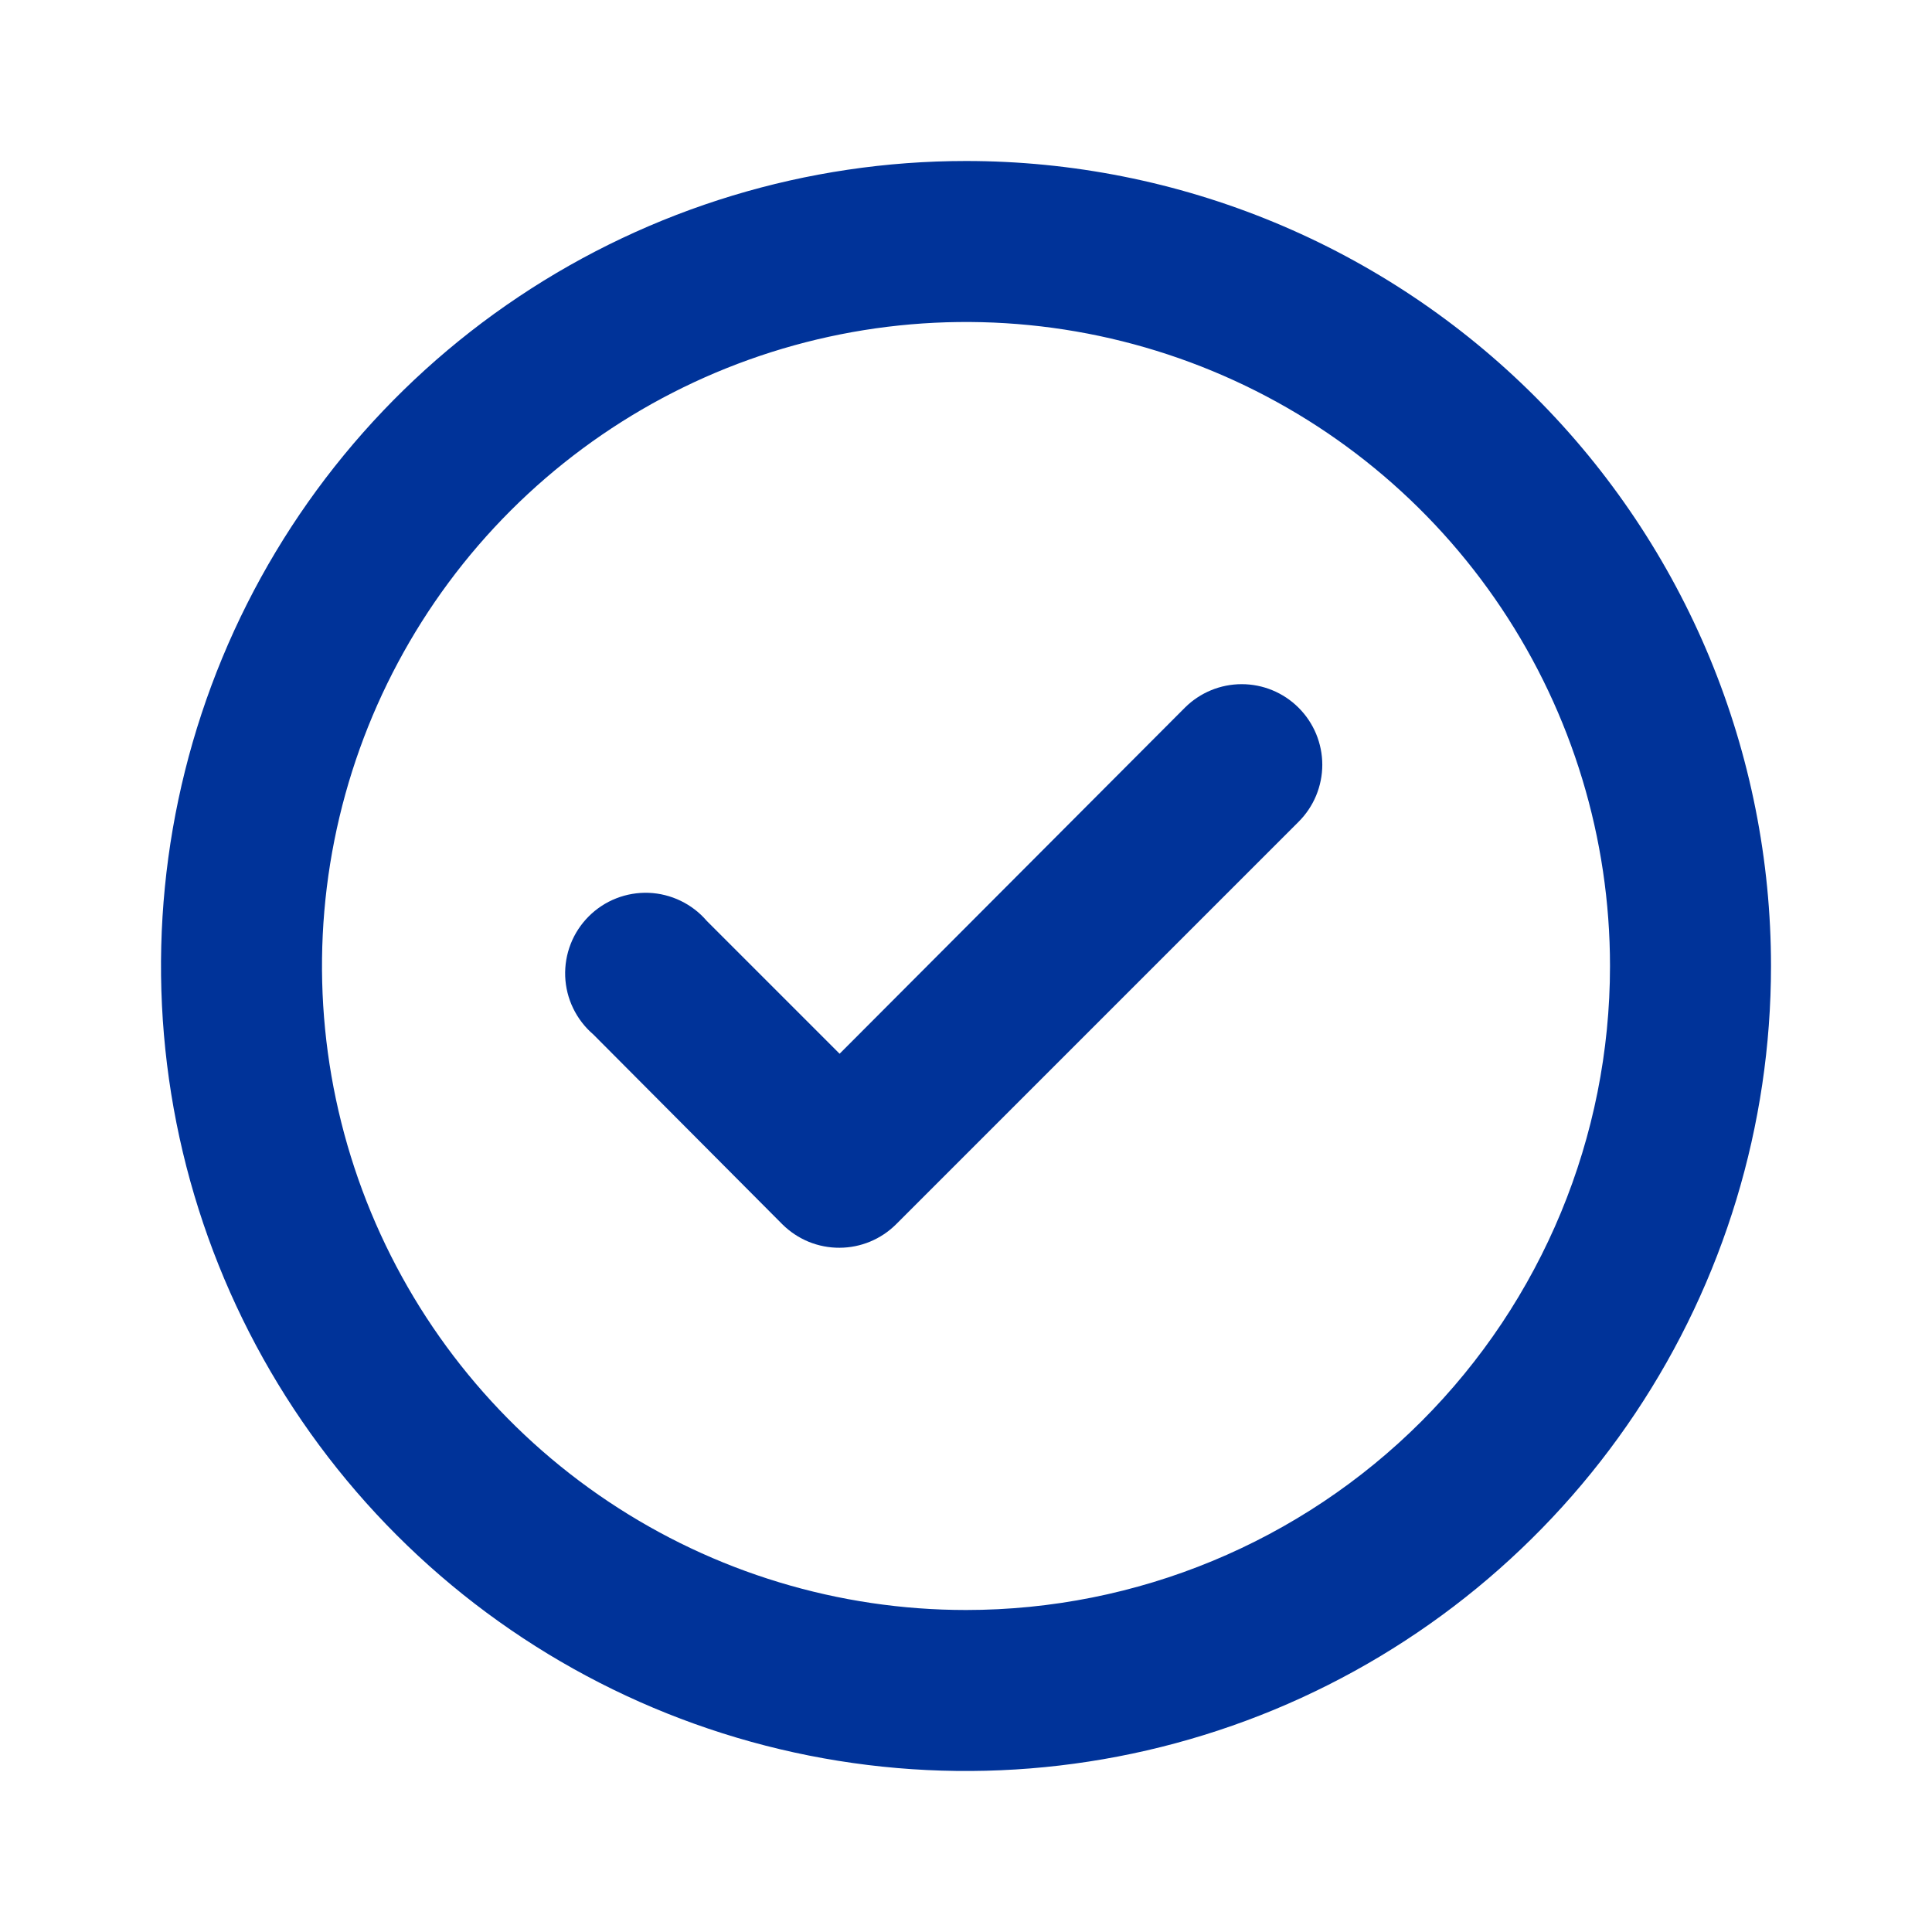
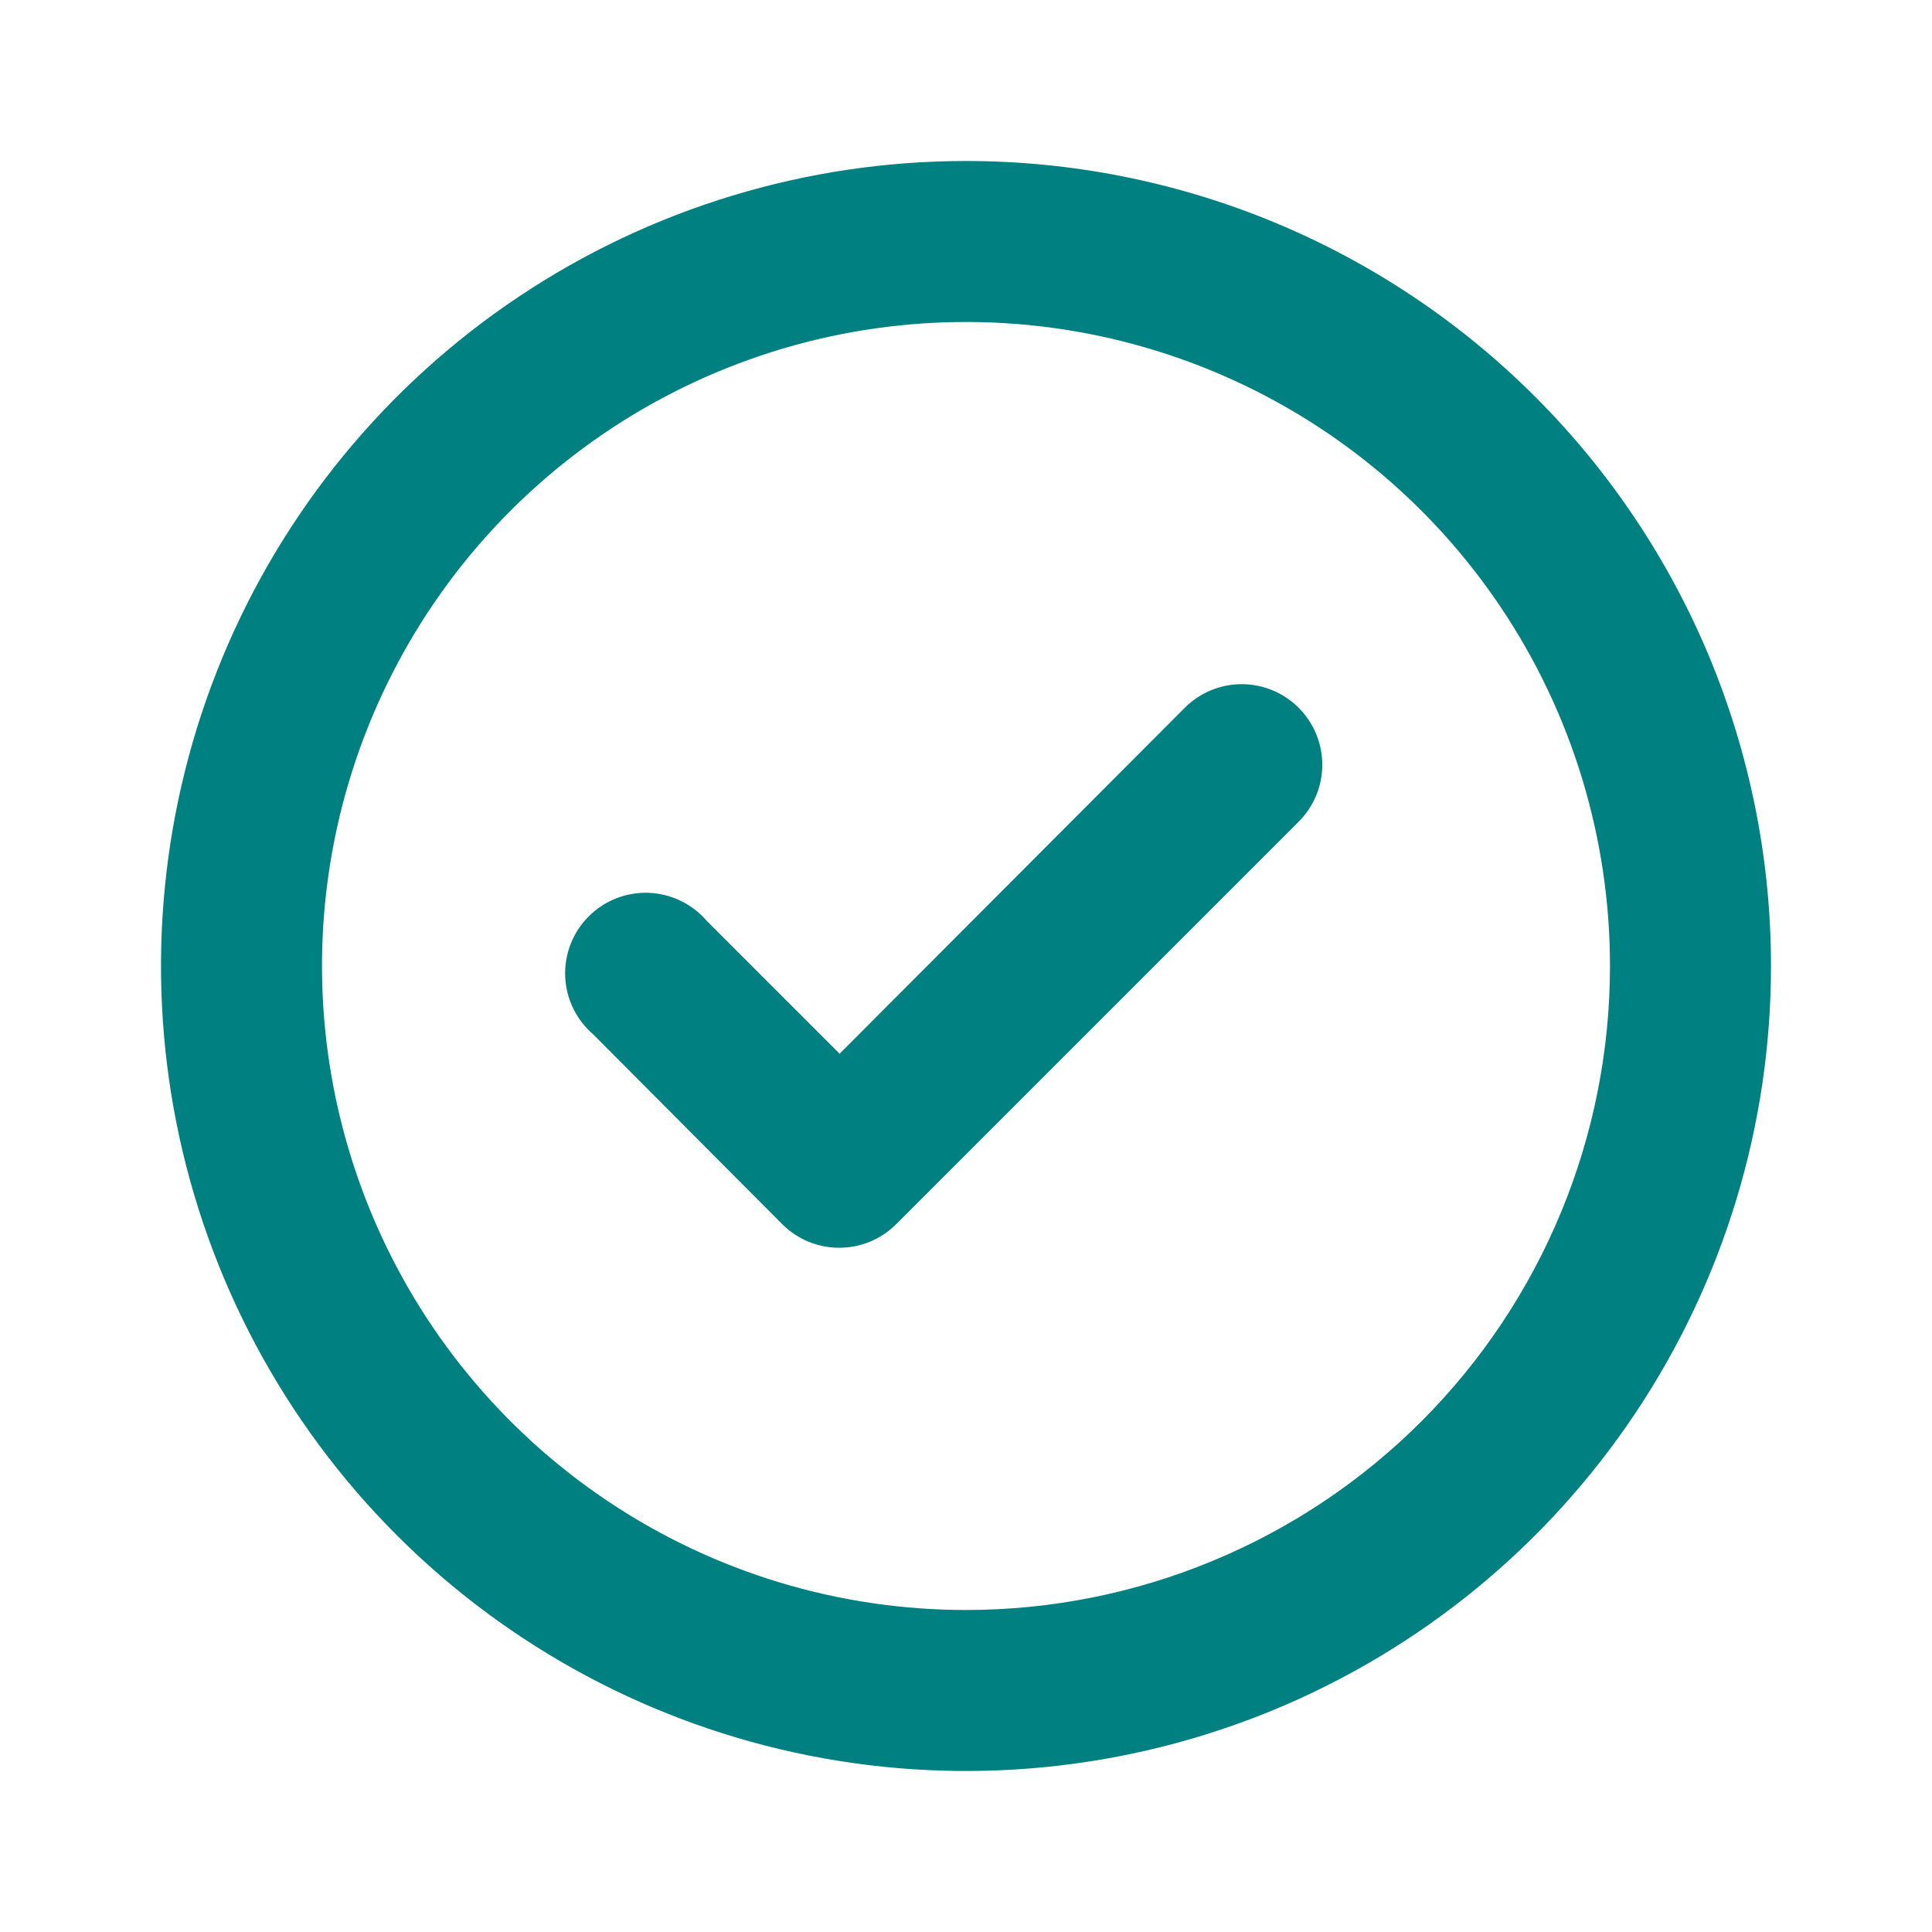
- <svg xmlns="http://www.w3.org/2000/svg" preserveAspectRatio="none" overflow="visible" style="display: block;" width="48" height="48" viewBox="0 0 48 48" fill="none">
+ <svg xmlns="http://www.w3.org/2000/svg" preserveAspectRatio="none" overflow="visible" style="display: block;" width="48" height="48" viewBox="0 0 48 48" fill="#008080">
  <g id="Approve ">
-     <path id="Vector" d="M29.44 17.58L20.86 26.18L17.56 22.88C17.381 22.671 17.16 22.501 16.912 22.381C16.664 22.261 16.393 22.193 16.118 22.182C15.843 22.172 15.568 22.218 15.311 22.319C15.055 22.419 14.822 22.572 14.627 22.767C14.432 22.962 14.279 23.195 14.179 23.451C14.078 23.708 14.032 23.983 14.042 24.258C14.053 24.534 14.12 24.804 14.241 25.052C14.361 25.3 14.531 25.521 14.74 25.7L19.44 30.42C19.627 30.605 19.849 30.752 20.092 30.852C20.336 30.951 20.597 31.002 20.86 31C21.385 30.998 21.887 30.79 22.26 30.42L32.26 20.42C32.447 20.234 32.596 20.013 32.698 19.769C32.799 19.525 32.852 19.264 32.852 19C32.852 18.736 32.799 18.475 32.698 18.231C32.596 17.987 32.447 17.766 32.26 17.58C31.885 17.207 31.378 16.998 30.85 16.998C30.322 16.998 29.815 17.207 29.44 17.58ZM24 4C20.044 4 16.178 5.173 12.889 7.371C9.6 9.568 7.036 12.692 5.522 16.346C4.009 20.001 3.613 24.022 4.384 27.902C5.156 31.781 7.061 35.345 9.858 38.142C12.655 40.939 16.219 42.844 20.098 43.616C23.978 44.387 27.999 43.991 31.654 42.478C35.308 40.964 38.432 38.4 40.629 35.111C42.827 31.822 44 27.956 44 24C44 21.374 43.483 18.773 42.478 16.346C41.472 13.92 39.999 11.715 38.142 9.858C36.285 8.001 34.08 6.527 31.654 5.522C29.227 4.517 26.626 4 24 4V4ZM24 40C20.835 40 17.742 39.062 15.111 37.303C12.48 35.545 10.429 33.047 9.218 30.123C8.007 27.199 7.69 23.982 8.307 20.879C8.925 17.775 10.449 14.924 12.686 12.686C14.924 10.449 17.775 8.925 20.879 8.307C23.982 7.69 27.199 8.007 30.123 9.218C33.047 10.429 35.545 12.48 37.303 15.111C39.062 17.742 40 20.835 40 24C40 28.244 38.314 32.313 35.314 35.314C32.313 38.314 28.244 40 24 40V40Z" fill="#003399" />
+     <path id="Vector" d="M29.44 17.58L20.86 26.18L17.56 22.88C17.381 22.671 17.16 22.501 16.912 22.381C16.664 22.261 16.393 22.193 16.118 22.182C15.843 22.172 15.568 22.218 15.311 22.319C15.055 22.419 14.822 22.572 14.627 22.767C14.432 22.962 14.279 23.195 14.179 23.451C14.078 23.708 14.032 23.983 14.042 24.258C14.053 24.534 14.12 24.804 14.241 25.052C14.361 25.3 14.531 25.521 14.74 25.7L19.44 30.42C19.627 30.605 19.849 30.752 20.092 30.852C20.336 30.951 20.597 31.002 20.86 31C21.385 30.998 21.887 30.79 22.26 30.42L32.26 20.42C32.447 20.234 32.596 20.013 32.698 19.769C32.799 19.525 32.852 19.264 32.852 19C32.852 18.736 32.799 18.475 32.698 18.231C32.596 17.987 32.447 17.766 32.26 17.58C31.885 17.207 31.378 16.998 30.85 16.998C30.322 16.998 29.815 17.207 29.44 17.58ZM24 4C20.044 4 16.178 5.173 12.889 7.371C9.6 9.568 7.036 12.692 5.522 16.346C4.009 20.001 3.613 24.022 4.384 27.902C5.156 31.781 7.061 35.345 9.858 38.142C12.655 40.939 16.219 42.844 20.098 43.616C23.978 44.387 27.999 43.991 31.654 42.478C35.308 40.964 38.432 38.4 40.629 35.111C42.827 31.822 44 27.956 44 24C44 21.374 43.483 18.773 42.478 16.346C41.472 13.92 39.999 11.715 38.142 9.858C36.285 8.001 34.08 6.527 31.654 5.522C29.227 4.517 26.626 4 24 4V4ZM24 40C20.835 40 17.742 39.062 15.111 37.303C12.48 35.545 10.429 33.047 9.218 30.123C8.007 27.199 7.69 23.982 8.307 20.879C8.925 17.775 10.449 14.924 12.686 12.686C14.924 10.449 17.775 8.925 20.879 8.307C23.982 7.69 27.199 8.007 30.123 9.218C33.047 10.429 35.545 12.48 37.303 15.111C39.062 17.742 40 20.835 40 24C40 28.244 38.314 32.313 35.314 35.314C32.313 38.314 28.244 40 24 40V40Z" fill="#008080" />
  </g>
</svg>
